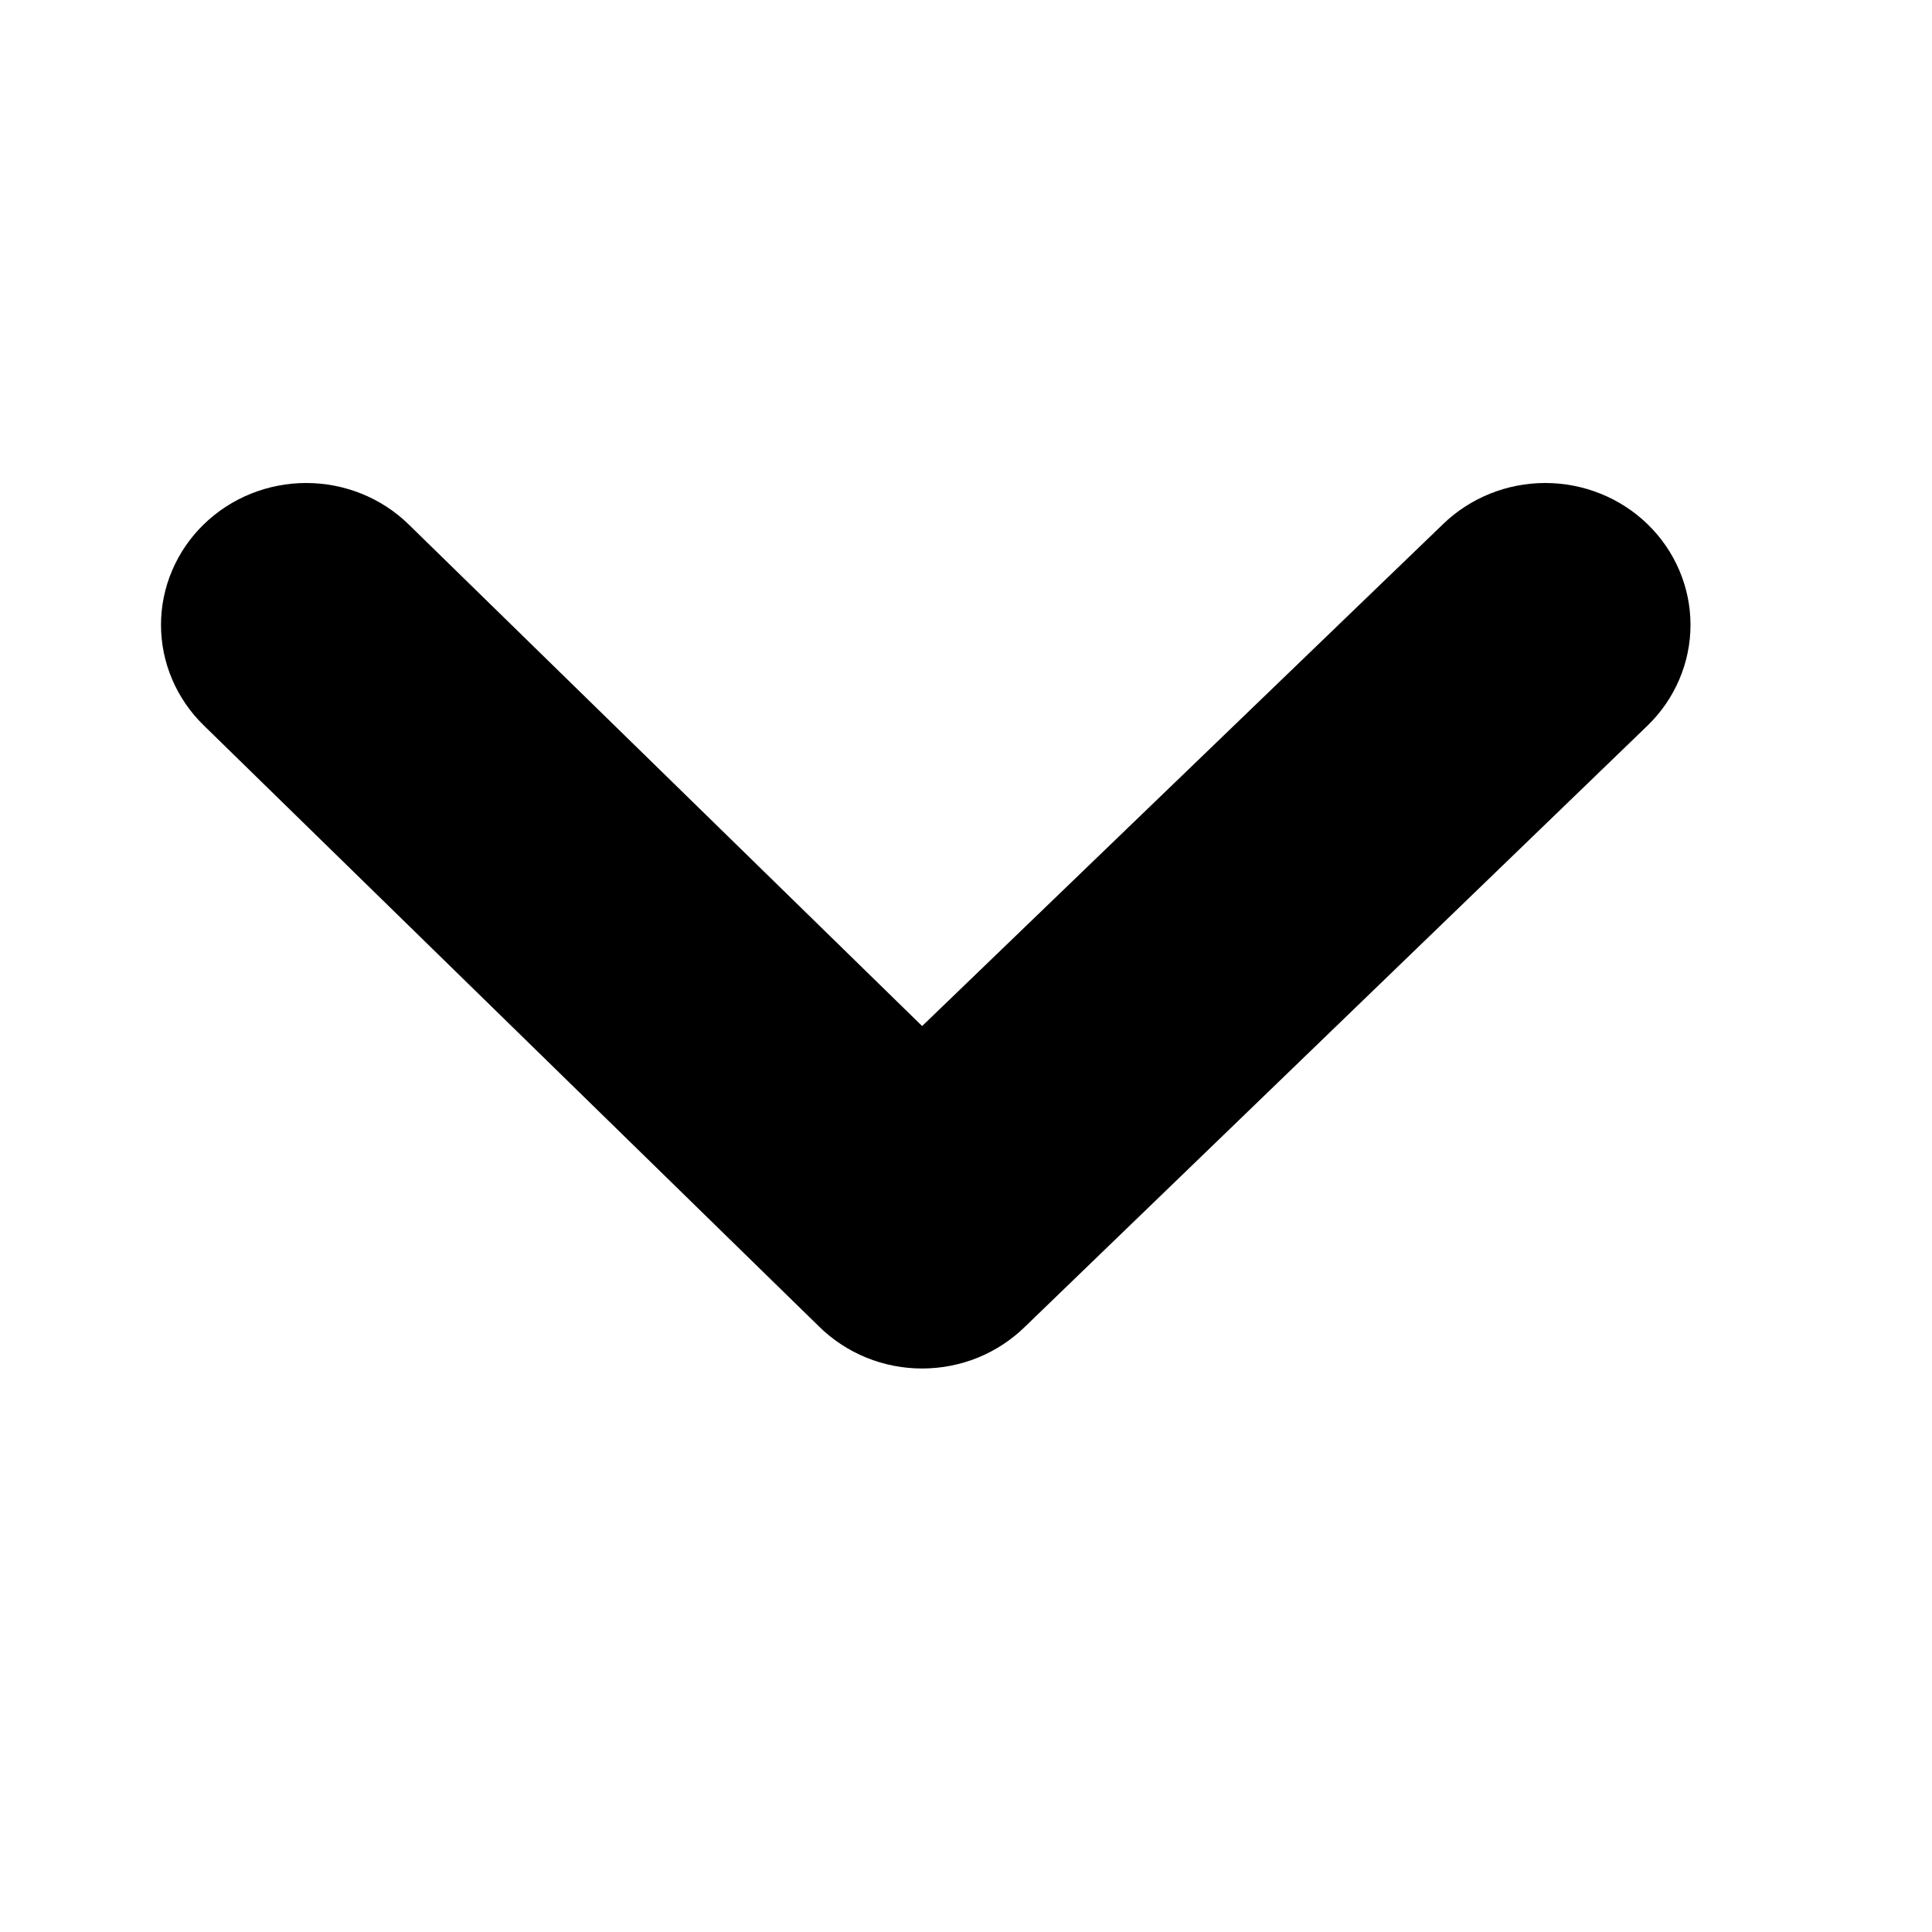
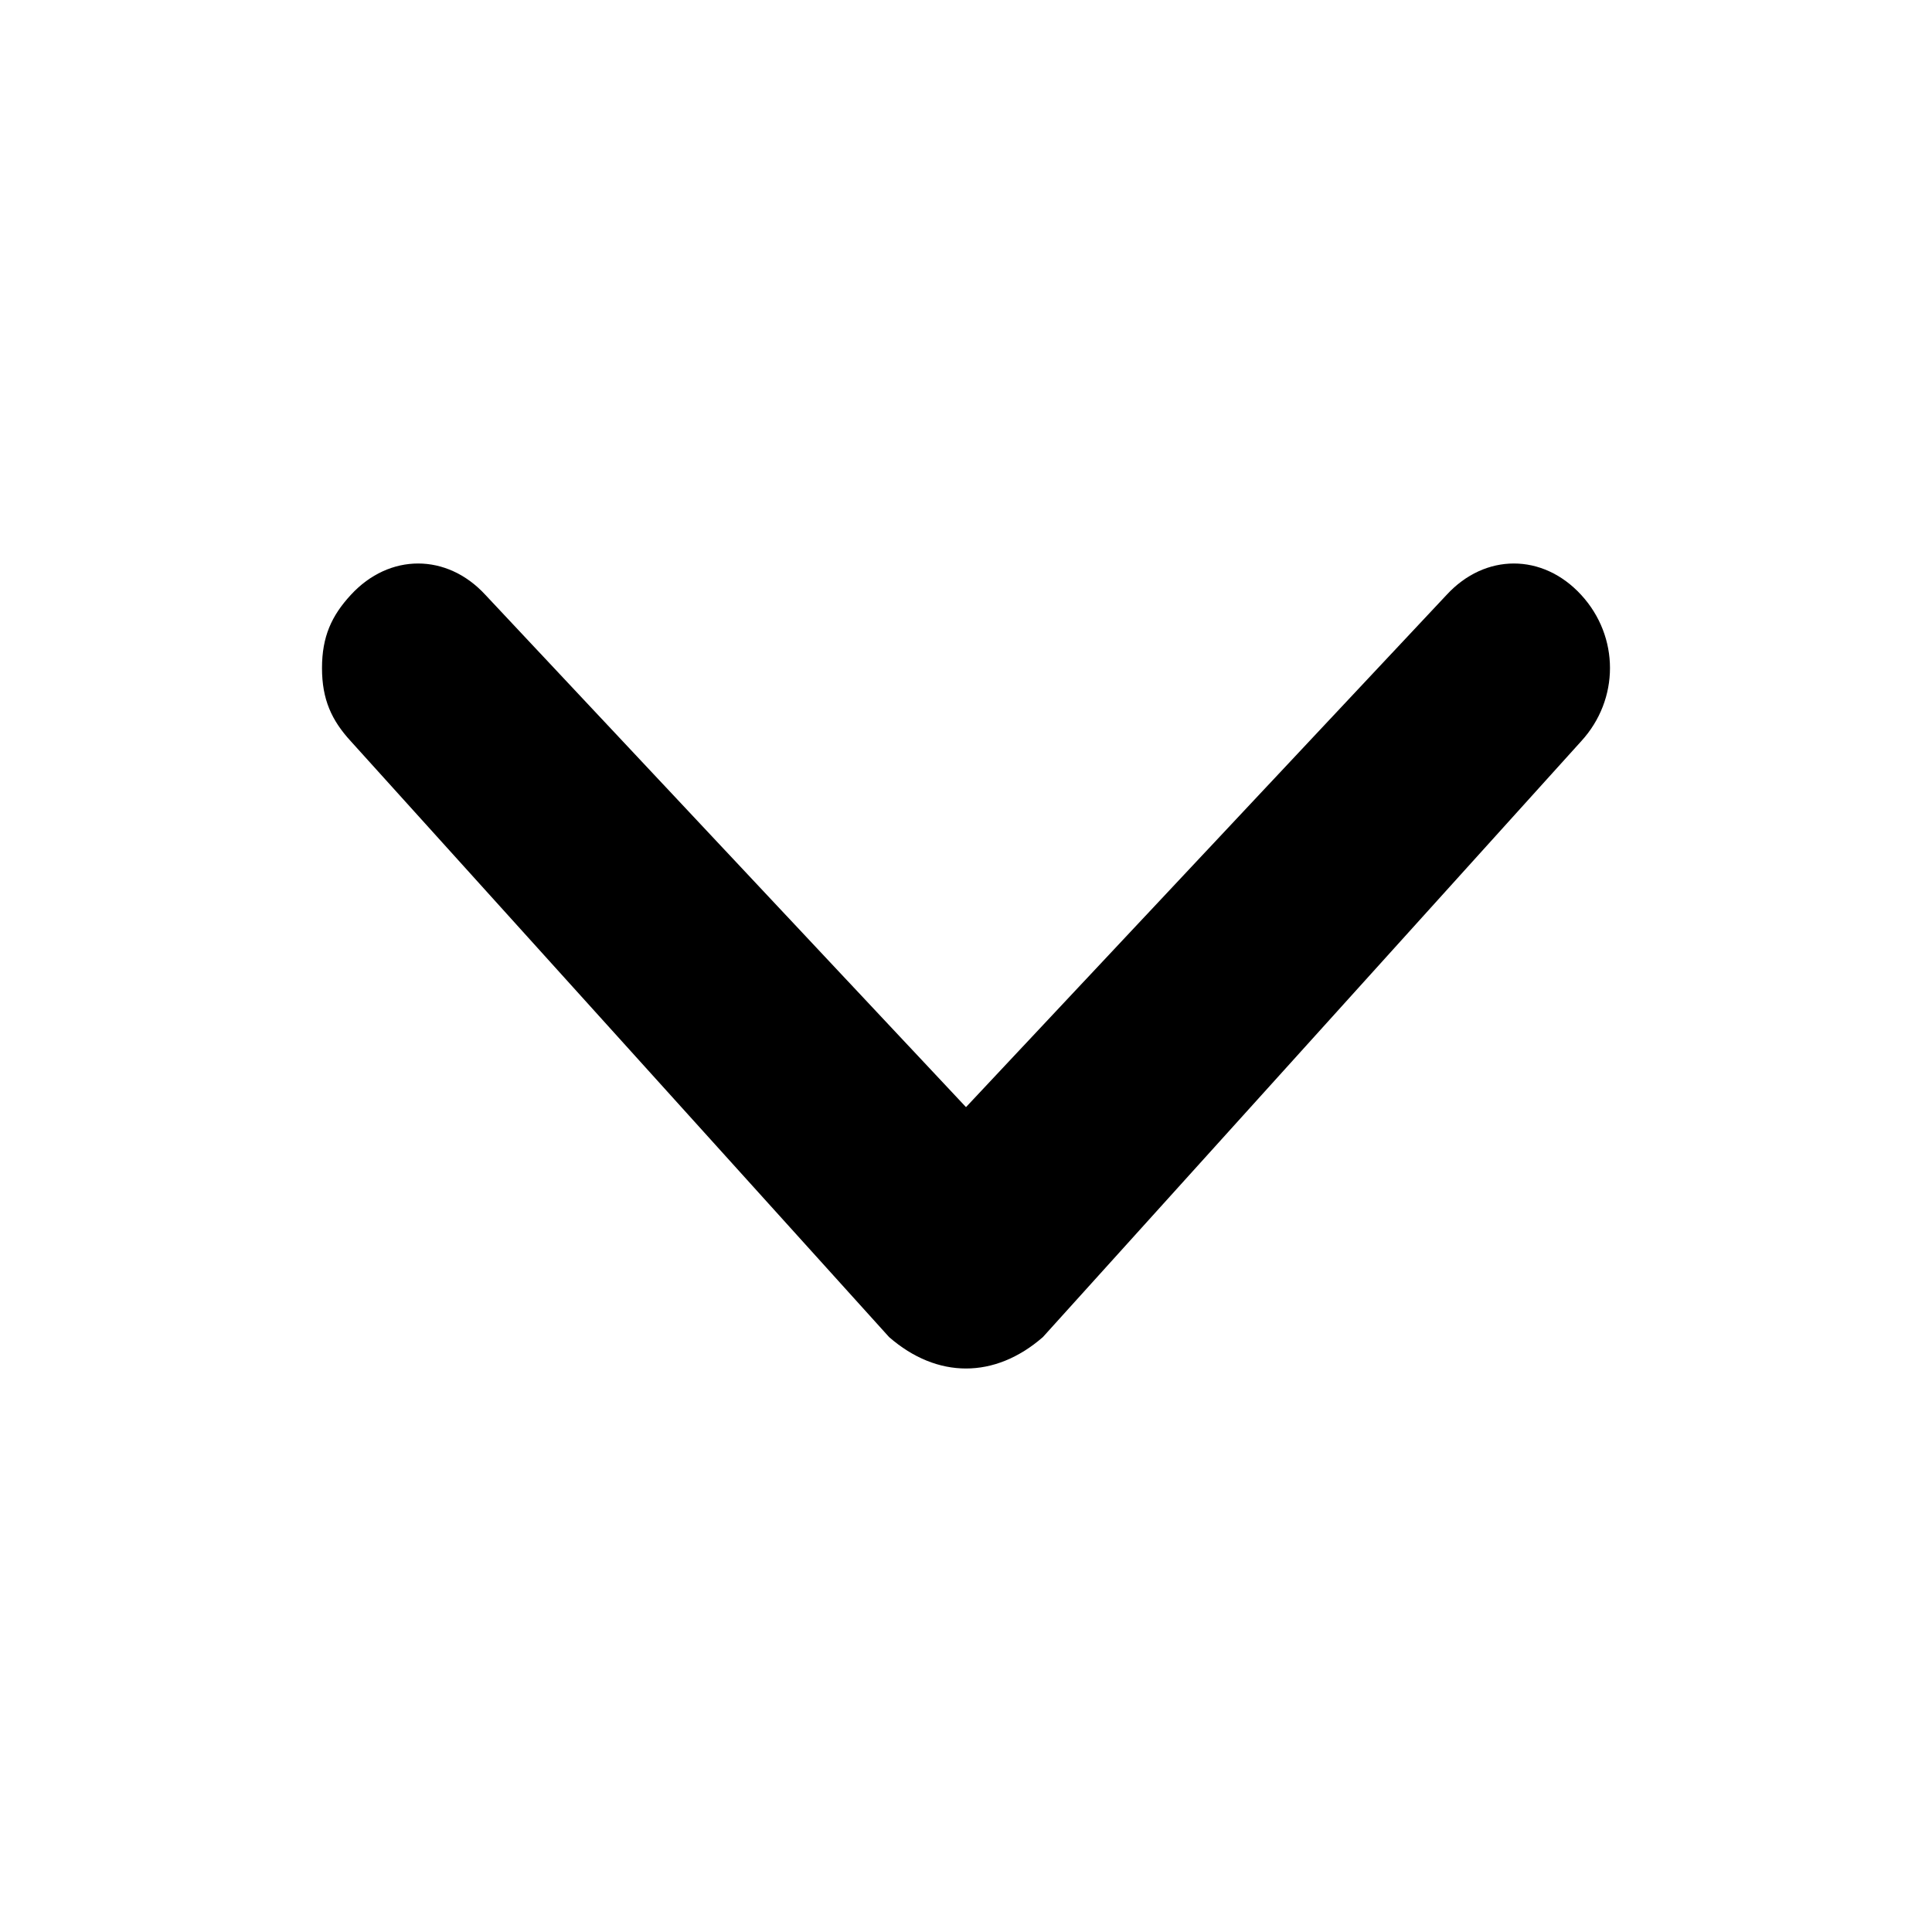
<svg xmlns="http://www.w3.org/2000/svg" width="24" height="24" viewBox="0 0 24 24" fill="none">
-   <path d="M20.467 6.512C20.129 6.184 19.672 6 19.196 6C18.72 6 18.263 6.184 17.925 6.512L11.455 12.746L5.074 6.512C4.737 6.184 4.28 6 3.804 6C3.328 6 2.871 6.184 2.533 6.512C2.364 6.676 2.23 6.871 2.139 7.085C2.047 7.3 2 7.53 2 7.762C2 7.995 2.047 8.225 2.139 8.44C2.23 8.654 2.364 8.849 2.533 9.013L10.175 16.479C10.343 16.644 10.542 16.775 10.762 16.865C10.981 16.954 11.217 17 11.455 17C11.693 17 11.928 16.954 12.148 16.865C12.368 16.775 12.567 16.644 12.735 16.479L20.467 9.013C20.636 8.849 20.77 8.654 20.861 8.44C20.953 8.225 21 7.995 21 7.762C21 7.53 20.953 7.3 20.861 7.085C20.77 6.871 20.636 6.676 20.467 6.512Z" fill="currentColor" />
+   <path d="M12.955 16.61L19.642 9.208C20.119 8.688 20.119 7.909 19.642 7.39C19.164 6.87 18.448 6.87 17.97 7.39L12 13.753L6.03 7.39C5.552 6.87 4.836 6.87 4.358 7.39C4.119 7.649 4 7.909 4 8.299C4 8.688 4.119 8.948 4.358 9.208L11.045 16.61C11.642 17.13 12.358 17.13 12.955 16.61C12.836 16.61 12.836 16.61 12.955 16.61Z" fill="currentColor" />
</svg>
